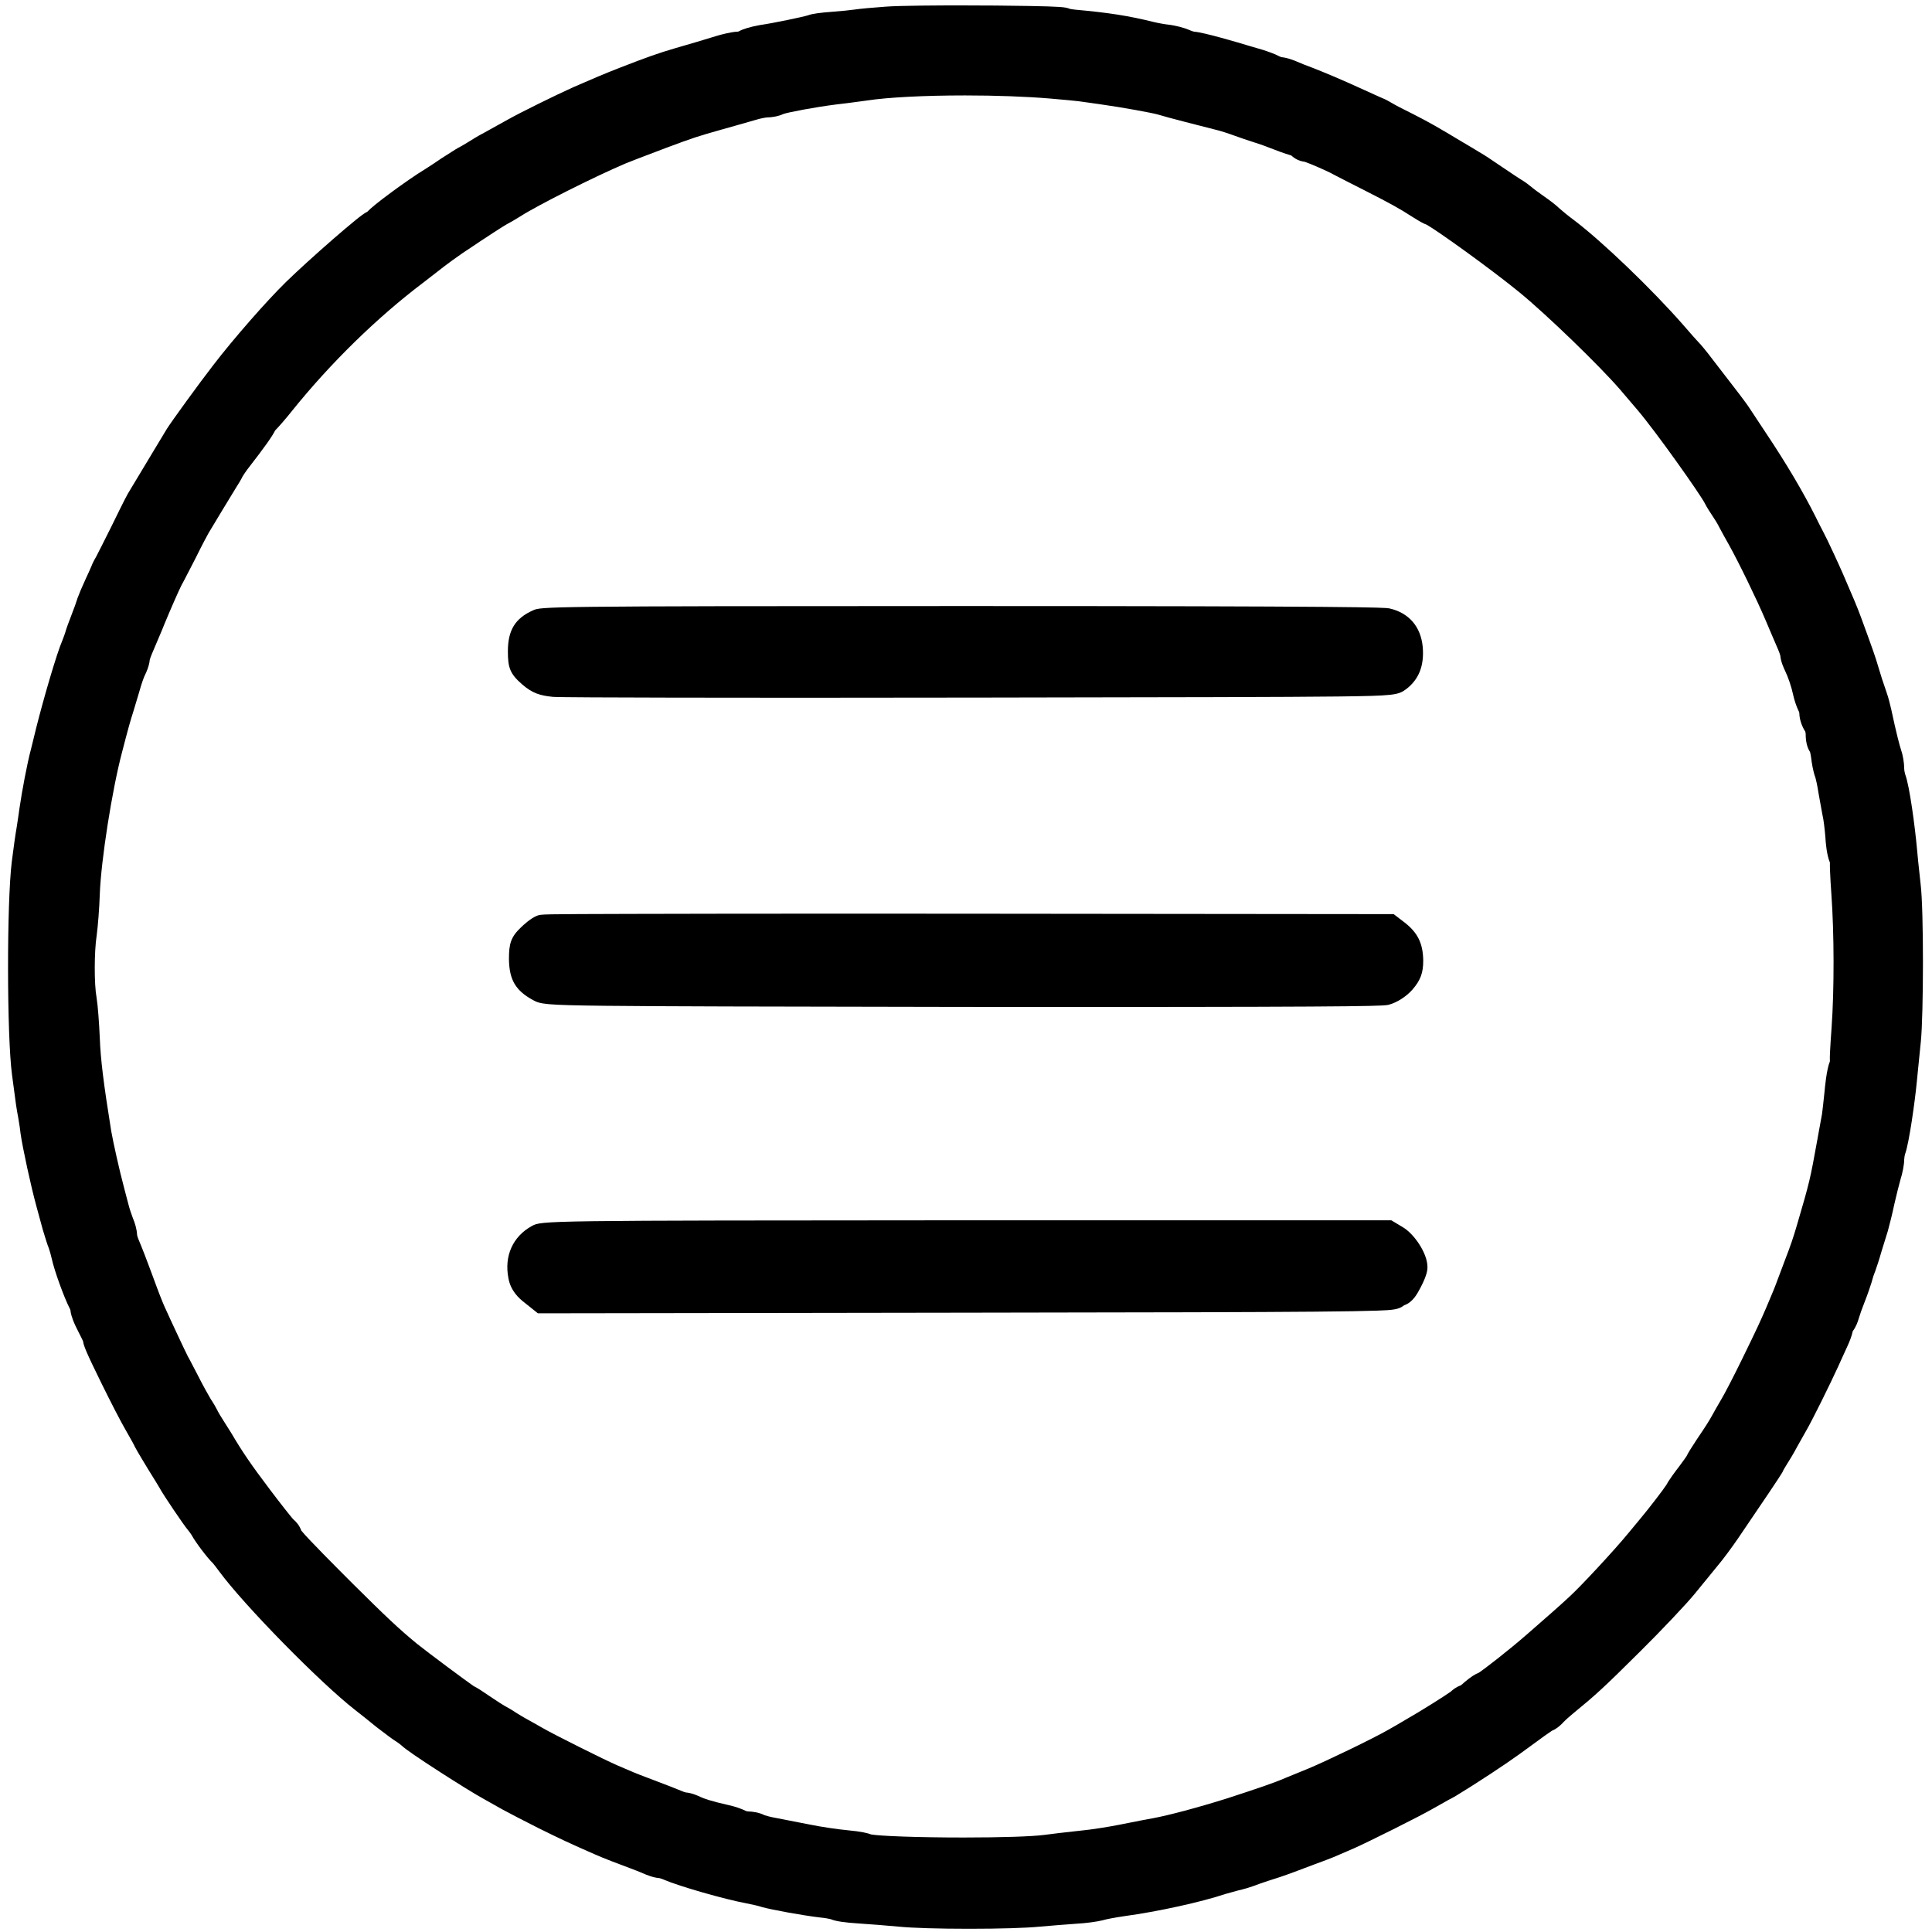
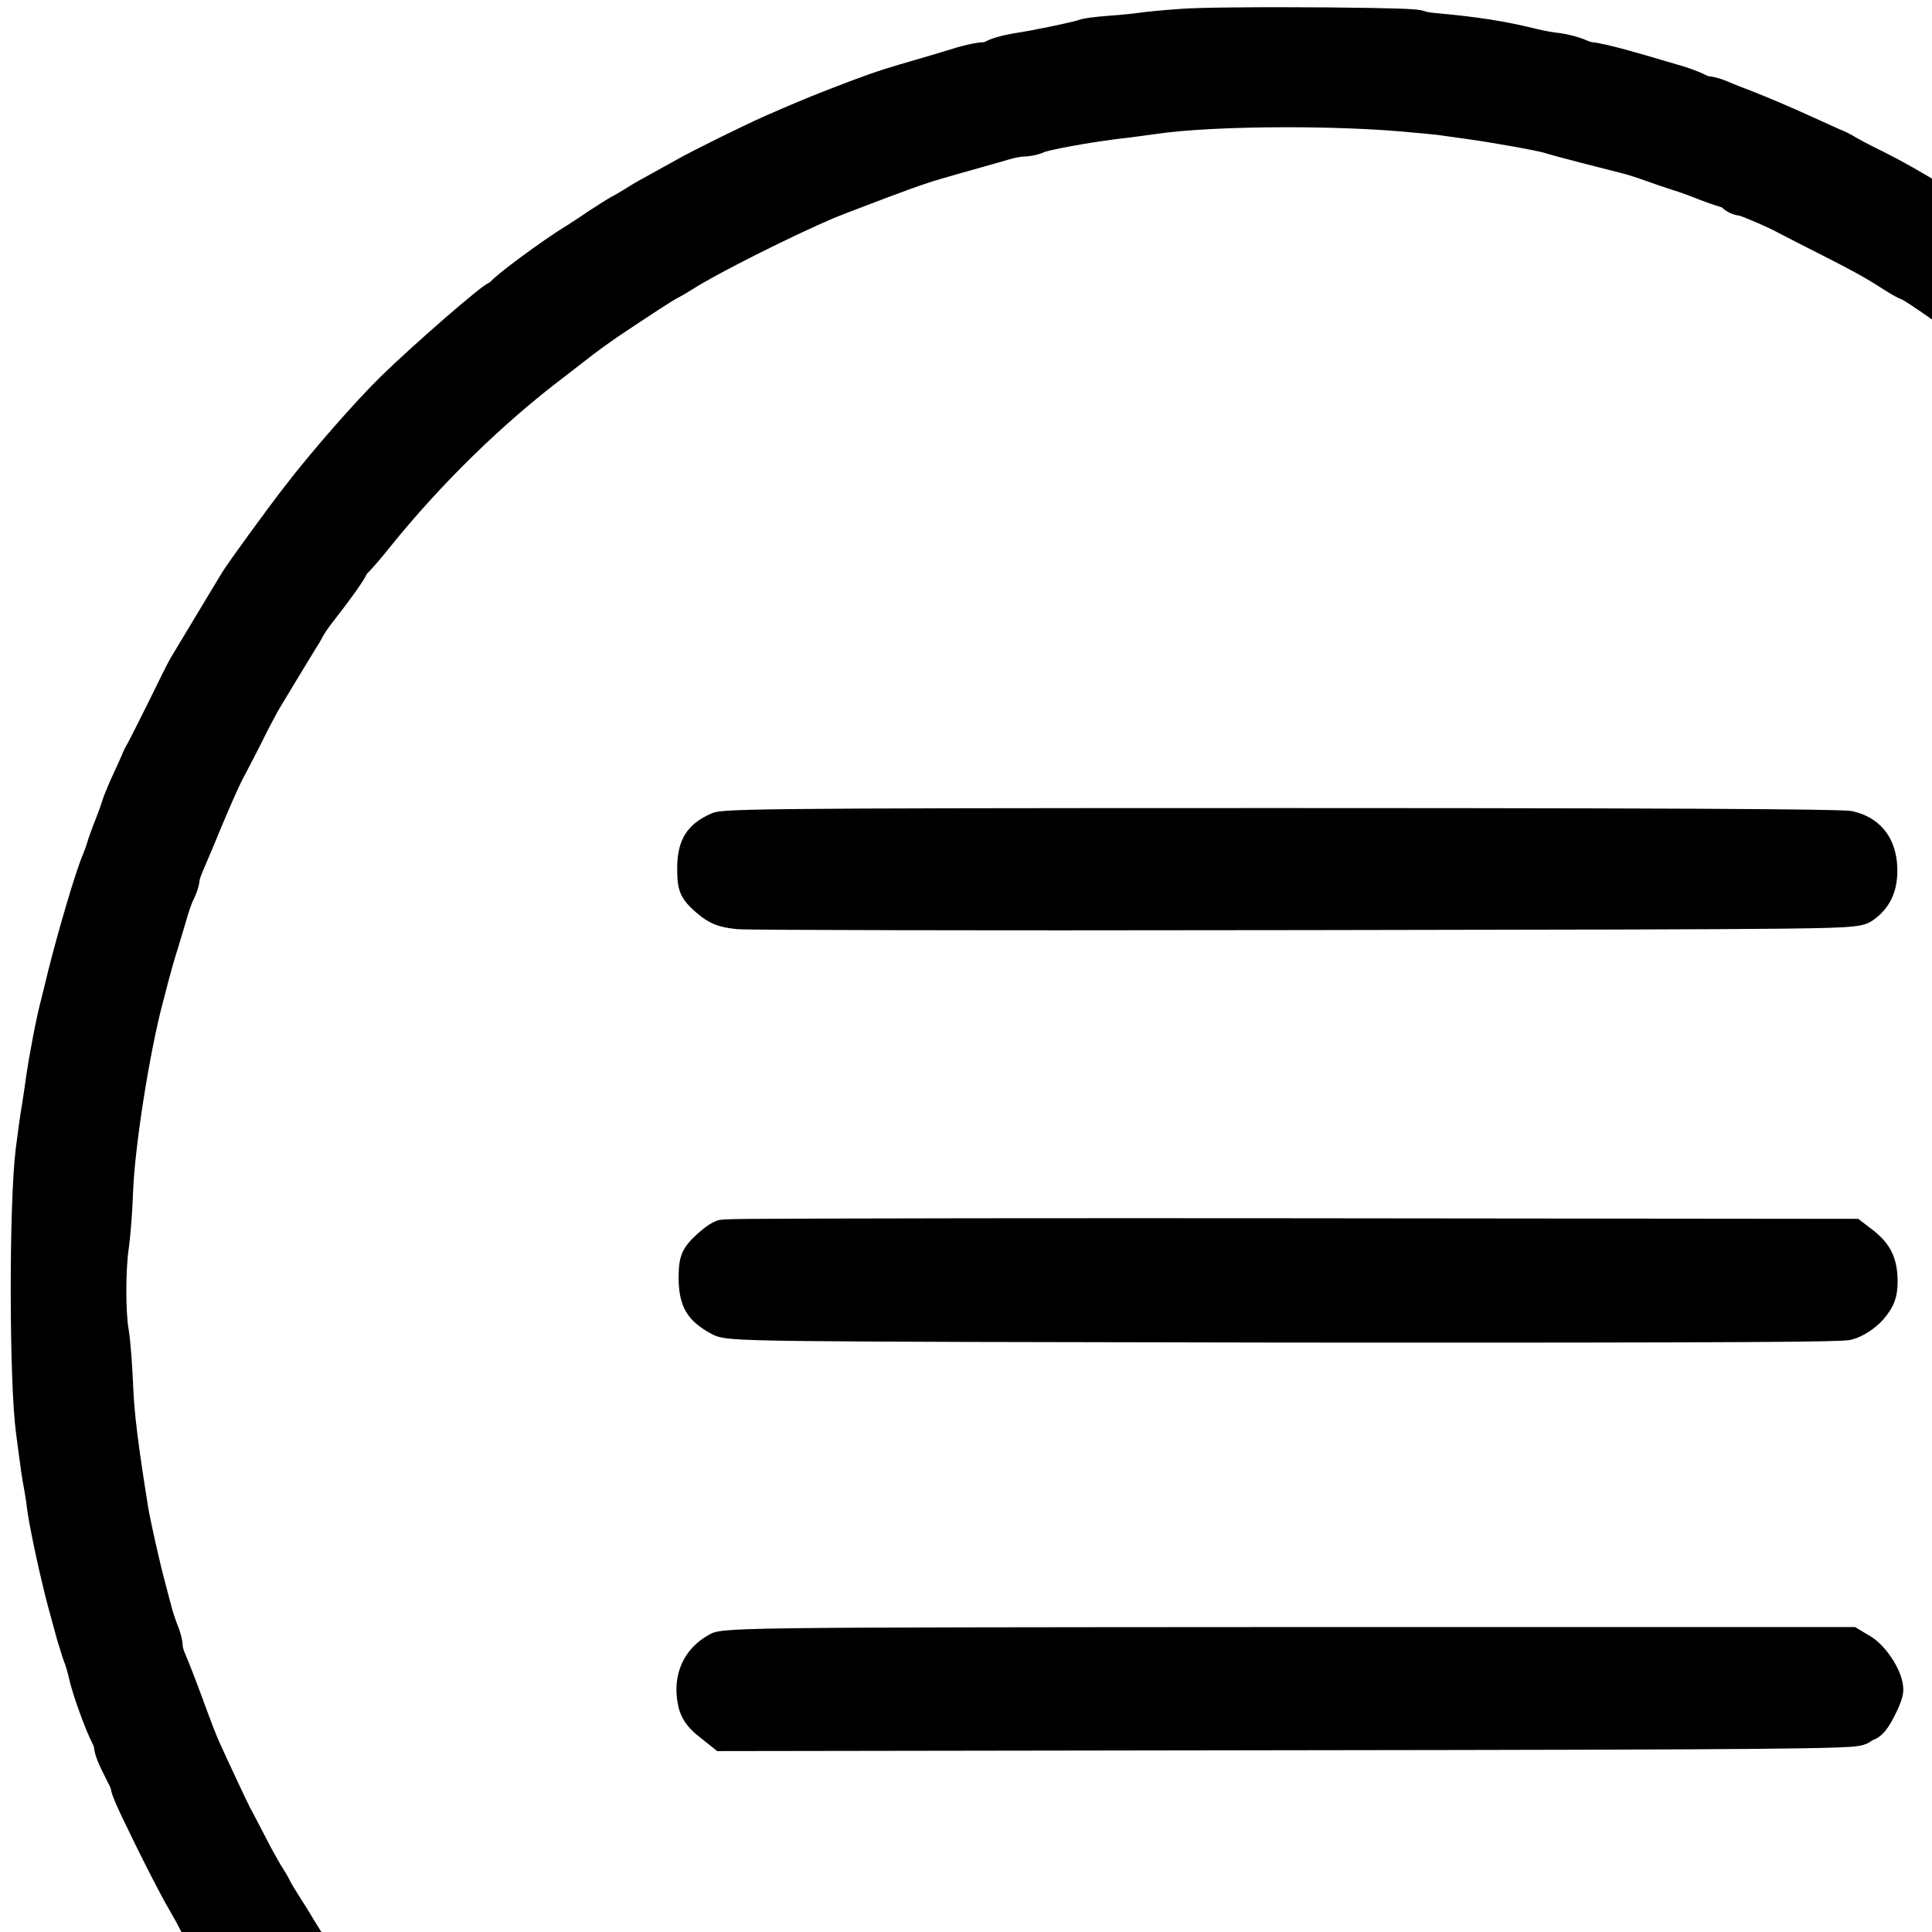
- <svg xmlns="http://www.w3.org/2000/svg" xml:space="preserve" width="1200" height="1200">
+ <svg xmlns="http://www.w3.org/2000/svg" xml:space="preserve" width="1200" height="1200" viewBox="0 0 900 900">
  <path d="M601.93 1198c-19.105 0-35.434-.497-43.708-1.332-7.289-.664-18.333-1.568-24.501-1.944-8.97-.551-14.879-1.435-17.564-2.627l-.045-.02c-.938-.265-3.554-.793-6.529-1.063l-.295-.031c-10.432-1.234-30.047-4.773-36.187-6.527l-.228-.066-.226-.074c-1.532-.511-5.463-1.43-9.144-2.139-13.423-2.49-41.622-10.569-51.069-14.64l-.114-.051a18.668 18.668 0 0 0-2.662-.938c-3.859-.267-8.347-2.141-9.707-2.744-1.98-.882-6.059-2.5-8.909-3.536-7.122-2.644-16.592-6.248-21.744-8.567-15.699-6.877-21.496-9.619-34.636-16.122-8.347-4.172-18.493-9.453-22.757-11.78l-.216-.121a665.694 665.694 0 0 0-10.273-5.78c-5.698-3.05-18.522-11.085-27.793-17.055-13.799-8.881-21.938-14.485-24.192-16.655l-.146-.143c-.31-.29-1.691-1.379-3.028-2.255-2.142-1.277-5.409-3.737-11.563-8.444l-.919-.703-.138-.111c-4.525-3.702-10.239-8.262-12.735-10.166-21.904-17.006-69.424-65.443-84.822-86.441-1.866-2.565-3.369-4.45-3.912-5.06l-.04-.037c-3.078-2.896-10.628-12.751-13.094-17.349-.599-.985-1.546-2.256-1.978-2.75l.001-.002c-2.975-3.439-14.927-21.275-17.314-25.451l-.15-.263-.135-.271c-.639-1.197-4.625-7.602-7.534-12.279l-.056-.09c-.068-.112-6.878-11.303-8.07-13.687l-.255-.511-.104-.278c-.358-.734-1.7-3.249-4.697-8.456-3.545-5.974-10.333-19.313-15.518-29.833-9.77-19.822-11.333-23.946-11.583-26.35-.123-.341-.32-.832-.562-1.326-.789-1.49-1.798-3.539-2.774-5.523-.435-.883-.856-1.739-1.225-2.476l-.1-.206c-2.564-5.413-3.126-8.445-3.249-10.056a6.706 6.706 0 0 0-.446-1.05l-.125-.22-.115-.224c-3.151-6.16-9.256-22.705-10.949-30.556-.384-1.822-1.216-4.707-1.764-6.294-.793-1.94-1.825-5.112-3.682-11.3l-.091-.323c-.521-1.951-1.236-4.554-1.952-7.155-.732-2.662-1.464-5.323-1.996-7.319-3.409-12.456-8.583-36.239-9.868-45.375l-.037-.262-.024-.265c-.173-1.898-.684-5.013-1.056-7.288a283.97 283.97 0 0 1-.275-1.694c-1.196-6.255-1.408-7.871-3.763-25.842l-.124-.942c-3.215-23.852-3.307-106.766-.14-132.373.975-7.802 2.344-17.686 2.967-20.914a343.3 343.3 0 0 1 .364-2.384c.387-2.513.973-6.31 1.417-9.687l.021-.156c1.582-10.81 4.805-28.021 7.091-36.478.611-2.349 1.654-6.665 2.574-10.476l.659-2.726c4.735-18.813 12.798-46.443 16.214-54.317.878-2.142 1.69-4.462 1.893-5.203.559-2.047 2.33-7.001 3.948-11.047 1.498-3.745 3.073-8.264 3.458-9.609l.097-.339.118-.332c.771-2.156 2.847-7.152 4.86-11.467 2.043-4.378 3.5-7.653 3.766-8.334.622-1.658 1.806-4.048 2.836-5.721.901-1.615 5.693-11.2 9.554-18.921 1.436-2.951 8.662-17.775 10.308-20.541 7.235-12.022 12.34-20.516 15.942-26.511 5.387-8.964 7.403-12.318 8.238-13.653 2.69-4.334 20.159-28.436 28.926-39.728 12.333-16.087 32.994-39.7 45.074-51.509 7.072-6.885 18.345-17.141 29.435-26.784 5.22-4.538 9.808-8.421 13.267-11.229 3.341-2.712 5.689-4.569 7.878-5.674 1.76-1.857 5.572-5.172 15.125-12.205 6.295-4.634 15.074-10.811 20.985-14.364.334-.219.808-.525 1.389-.9 1.957-1.262 5.233-3.375 8.321-5.527l.31-.208c9.005-5.828 10.2-6.425 10.915-6.781.599-.3 2.982-1.646 4.953-2.874 2.251-1.453 6.818-4.238 10.528-6.178 1.966-1.1 4.973-2.763 8.071-4.478 2.146-1.187 4.335-2.399 6.25-3.462 7.944-4.513 30.525-15.607 41.017-20.314l.099-.043c11.364-4.964 19.706-8.521 28.712-12.017 16.868-6.567 24.274-9.179 34.447-12.145l2.717-.789c7.067-2.049 13.171-3.817 23.714-7.062l.21-.062c1.364-.39 8.233-2.297 12.295-2.389.184-.037.456-.115.612-.178 2.558-1.454 6.878-2.752 12.84-3.856l.209-.038.21-.031c8.481-1.229 26.5-5.027 29.769-6.05l.219-.083c2.246-.842 7.248-1.553 14.864-2.11 5.564-.407 11.621-1.035 13.577-1.344 2.978-.471 11.632-1.283 19.312-1.813 8.933-.715 35.296-.792 46.239-.792 15.161 0 30.784.128 42.863.352 19.211.355 23.033.67 25.37 1.76.77.166 2.13.41 3.522.537 20.896 1.887 33.163 3.816 48.612 7.644 2.989.717 7.401 1.504 9.557 1.7l.243.022.24.033c3.412.465 8.754 1.708 12.42 3.337l.211.097c.898.422 2.017.742 2.484.829 6.085.4 28.141 6.988 32.62 8.341l2.232.662c2.234.666 5.1 1.521 7.427 2.171l.191.055.19.06c2.72.871 7.579 2.528 10.527 4.13.342.159.734.312 1.016.408 4.145.364 8.976 2.464 9.56 2.724 2.024.9 6.336 2.635 9.534 3.786l.303.114c7.508 2.958 16.587 6.672 32.062 13.756 2.17.965 4.338 1.956 6.16 2.789 1.468.671 3.291 1.503 3.793 1.71 1.555.589 4.062 1.752 5.969 2.888 3.855 2.239 6.232 3.547 14.024 7.379l.117.058c10.111 5.125 16.073 8.561 29.997 16.941 4.195 2.461 10.769 6.364 13.132 7.869 1.59.886 4.52 2.786 12.569 8.284 6.135 4.141 10.389 6.953 11.454 7.612 2.496 1.41 5.553 3.775 7.009 4.988l.196.165.19.175c.719.657 3.438 2.605 5.063 3.769.737.528 1.466 1.05 2.148 1.545 2.442 1.674 7.012 5.009 9.645 7.582 1.388 1.259 5.28 4.46 8.59 6.912 17.566 13.21 48.881 43.265 68.442 65.677 4.232 4.939 8.048 9.199 8.843 9.993 1.887 1.887 5.616 6.48 8.17 9.878 1.349 1.719 3.341 4.323 5.563 7.225 2.595 3.392 5.536 7.235 8.063 10.464.35.449 8.149 10.425 10.456 14.118.271.408.774 1.171 1.45 2.2a2426.5 2426.5 0 0 0 8.448 12.779c12.504 18.686 23.208 36.752 30.946 52.229l.058.117c1.48 3.051 3.116 6.212 4.095 8.101.308.595.557 1.075.725 1.405 2.152 3.912 9.456 19.726 12.086 25.785 6.773 15.669 8.839 20.498 11.426 27.575 7.242 19.718 8.816 24.324 10.334 29.554.284.912.657 2.135 1.052 3.432.497 1.63 1.032 3.382 1.461 4.75.571 1.566 1.177 3.406 1.763 5.186.388 1.177.756 2.298 1.063 3.174 1.157 3.134 2.396 8.375 2.879 10.502l.033.15c3.071 14.482 5.298 22.822 6.043 24.895 1.121 3.143 1.958 8.105 1.958 11.575 0 1.07.361 2.946.598 3.619 2.804 7.241 6.135 33.295 7.253 45.393l.011.115c.392 4.811 1.18 12.051 1.813 17.87.189 1.75.368 3.38.518 4.796 2.004 16.184 1.822 81.152.149 97.751-.552 5.058-1.217 11.888-1.804 17.913-.256 2.628-.494 5.069-.695 7.08-1.278 13.134-4.77 37.573-7.112 44.417l-.106.298c-.295.787-.624 2.795-.624 3.559 0 3.579-1.188 8.949-2.312 12.501-.87 3.017-2.615 10.007-3.856 15.456-1.214 5.916-3.054 13.052-3.954 16.354l-.059.218-.069.216a1214.69 1214.69 0 0 0-3.992 12.882c-1.214 4.417-2.932 9.5-3.764 11.829l-.113.315-.132.31c-.521 1.217-1.38 3.753-1.777 5.445l-.09.382-.117.372c-.807 2.58-2.598 7.899-4.229 11.978-1.603 4.008-3.237 8.658-3.7 10.327-.7 2.519-1.869 5.588-3.783 8.103-.625 3.009-1.95 6.327-3.112 8.882l-.088.188c-.943 1.979-2.485 5.396-3.975 8.703-.69 1.531-1.372 3.042-1.99 4.401-4.533 9.948-16.03 33.319-19.857 39.813-1.09 1.883-2.898 5.12-4.496 7.979l-1.243 2.227c-1.941 3.708-4.726 8.278-6.181 10.532-1.425 2.282-2.146 3.565-2.381 4.029l-.229.613-.469.799c-1.272 2.183-10.999 16.757-27.123 40.392-3.638 5.325-9.414 13.216-13.02 17.438a3379.592 3379.592 0 0 0-7.118 8.715 6886.053 6886.053 0 0 1-6.881 8.424c-5.253 6.421-20.669 22.716-33.664 35.585-23.328 23.193-27.686 27.093-41.682 38.579-3.041 2.513-5.472 4.752-6.111 5.451l-.307.384-.429.429c-1.788 1.787-3.881 3.599-6.46 4.607-1.567 1.021-5.463 3.737-11.597 8.281-11.441 8.517-21.709 15.52-37.867 25.828l-3.88 2.431c-5.5 3.449-7.875 4.94-10.813 6.366a637.225 637.225 0 0 0-10.078 5.673c-8.452 4.871-39.824 20.514-49.055 24.602l-.185.08c-1.101.462-2.463 1.058-3.826 1.651a326.784 326.784 0 0 1-4.489 1.934c-3.883 1.849-13.58 5.386-15.796 6.189-7.067 2.705-14.952 5.611-15.83 5.935-2.43.896-7.987 2.807-12.317 4.111-3.15 1.05-8.138 2.717-9.534 3.314l-.306.131-.314.112c-2.167.773-6.011 1.921-9.024 2.575-2.458.65-5.85 1.591-7.821 2.167-15.144 5.066-42.126 10.99-62.935 13.814-6.379.937-11.485 1.975-12.724 2.366l-.255.08-.257.069c-3.504.92-10.908 1.892-16.572 2.178-6.817.499-16.321 1.238-22.712 1.817-8.277.824-24.707 1.323-43.856 1.323zm-60.822-58.582c5.042.927 27.868 1.891 57.541 1.891 23.243 0 42.403-.619 50.003-1.616 5.156-.723 12.339-1.518 18.11-2.158 1.638-.183 4.692-.521 4.692-.521 5.569-.507 16.495-2.178 23.859-3.649l5.904-1.169c6.451-1.279 12.034-2.388 14.78-2.834 9.991-1.84 27.993-6.652 45.93-12.279 19.495-6.335 29.392-9.685 36.455-12.766l14.706-6.021c10.521-4.381 39.698-18.428 49.104-23.84 2.126-1.202 7.581-4.285 10.359-6.005l.175-.109.181-.103c9.464-5.371 25.423-15.444 28.19-17.546 1.189-1.123 3.382-2.897 6.182-3.859a22.642 22.642 0 0 0 1.959-1.652l.226-.216.239-.202c3.867-3.253 6.538-4.941 8.746-5.771 3.864-2.538 18.531-13.885 29.8-23.714 13.204-11.521 20.478-17.868 26.439-23.438l.104-.096c7.122-6.487 27.89-28.872 36.429-39.268a621.848 621.848 0 0 1 7.731-9.331c5.298-6.308 14.547-18.4 16.106-20.917 1.639-3.135 5.625-8.446 8.008-11.529 2.852-3.848 4.04-5.571 4.486-6.243.969-2.078 2.813-4.994 6.282-10.271l.079-.121c5.986-8.848 7.756-11.707 9.74-15.325.8-1.467 3.233-5.798 5.441-9.525l.06-.1c1.789-2.946 7.365-13.609 12.814-24.786 9.403-19.214 11.182-23.178 14.938-31.816 4.315-10.069 5.517-13.09 7.394-18.22l.085-.226c.832-2.125 2.019-5.312 3.066-8.125l1.129-3.021c3.751-9.7 5.221-14.143 7.479-21.793 8.094-27.626 8.184-28.118 12.841-53.87l.825-4.595c.972-5.42 1.613-8.98 1.965-10.716.263-1.969.979-8.166 1.604-14.281.119-1.435 1.149-13.212 3.251-18.357.019-.045.037-.093.053-.136-.124-1.958-.016-4.125.103-6.519.172-3.48.482-8.281.921-14.271 1.691-23.681 1.637-58.67-.133-83.178a391.438 391.438 0 0 1-.811-14.034c-.077-2.083-.144-3.877-.094-5.467-2.057-4.775-2.644-12.766-2.788-15.46-.41-5.291-1.152-11.167-1.694-13.427l-.049-.203-.041-.206c-.453-2.265-1.063-5.719-1.654-9.06-.307-1.737-.61-3.451-.882-4.945l-.053-.316c-.631-4.167-1.489-7.959-1.825-9.054-1.429-3.665-2.347-9.457-2.689-12.55a33.599 33.599 0 0 0-.649-3.4c-1.81-2.759-2.723-6.516-2.723-11.233 0-.374-.131-1.06-.258-1.5-2.188-3.257-3.646-7.77-3.689-11.491a4.84 4.84 0 0 0-.201-.792l-.078-.132-.156-.315c-1.264-2.529-2.73-6.879-3.412-10.12-.991-4.729-3.06-10.861-5.041-14.945-.674-1.358-2.601-5.522-2.913-9.314-.168-.645-.622-2.059-1.271-3.574-1.62-3.78-2.854-6.65-3.842-8.945-1.937-4.503-2.909-6.763-3.977-9.343-5.46-12.917-16.897-36.433-23.088-47.465-2.049-3.561-4.032-7.252-5.219-9.461l-.861-1.593-.161-.357c-.304-.645-1.794-3.224-3.422-5.604-1.648-2.41-3.907-6.008-4.83-7.855l-.071-.144c-2.581-5.351-30.627-44.974-42.034-58.328-.938-1.104-2.283-2.678-3.802-4.458a2956.19 2956.19 0 0 1-6.881-8.073c-12.763-14.803-45.469-46.425-62.438-60.355-18.141-14.819-51.33-38.584-57.796-42.14-1.998-.66-4.36-2.047-8.583-4.686l-.138-.087c-8.224-5.314-13.994-8.505-30.871-17.074-6.473-3.236-12.522-6.369-15.772-8.052-1.007-.521-1.686-.874-1.938-1l-.24-.121-.234-.132c-3.92-2.212-14.69-6.823-17.948-7.913-3.137-.372-6.074-1.758-8.279-3.88a7.622 7.622 0 0 0-.69-.231c-3.039-.845-8.748-2.929-12.578-4.461-3.694-1.478-8.386-3.074-10.218-3.612l-.176-.054a310.131 310.131 0 0 1-11.685-3.985c-3.949-1.449-9.064-3.076-11.169-3.555l-.254-.061c-7.254-1.832-31.05-7.87-36.113-9.507-3.393-.99-21.57-4.372-36.434-6.456-2.513-.33-5.363-.742-7.829-1.1-2.131-.308-4.145-.6-5.094-.712-1.948-.243-10.099-1.022-17.809-1.675-14.771-1.236-33.473-1.917-52.651-1.917-25.207 0-47.962 1.176-60.87 3.146l-.221.031c-1.271.167-2.757.369-4.35.585-4.82.655-10.276 1.395-14.257 1.807-13.336 1.673-29.636 4.798-32.983 5.904-3.163 1.5-7.391 2.181-10.283 2.194-.886.052-3.909.566-6.497 1.362-2.165.667-6.425 1.862-11.358 3.246-3.275.918-6.831 1.917-10.171 2.871-15.468 4.383-17.06 4.872-34.728 11.449-17.775 6.746-21.183 8.056-25.275 9.717-19.527 8.319-54.936 26.14-65.392 32.913-3.219 2.048-6.864 4.099-8.286 4.81-1.448.778-10.241 6.356-27.317 17.829-4.197 2.889-9.21 6.534-11.274 8.14-.992.771-2.58 2.001-4.439 3.442-2.586 2.003-5.702 4.416-8.459 6.561l-.126.097c-28.73 21.676-57.727 49.993-81.647 79.733-4.009 5.078-8.625 10.293-10.26 11.928l-.299.299c-1.722 3.541-6.11 9.857-17.292 24.261a60.633 60.633 0 0 0-2.952 4.367c-.948 1.963-2.527 4.589-3.748 6.441-.539.894-1.515 2.491-2.73 4.48-1.807 2.958-4.155 6.801-6.369 10.467-1.908 3.158-3.784 6.285-5.262 8.748a625.524 625.524 0 0 1-2.982 4.945c-.506.852-4.093 7.505-8.02 15.489l-3.311 6.43c-3.565 6.928-4.836 9.378-5.531 10.57-1.303 2.477-6.456 14.114-10.675 24.313-.694 1.831-1.829 4.497-2.833 6.859l-.814 1.919a2080.324 2080.324 0 0 1-4.106 9.67c-.649 1.515-1.103 2.929-1.27 3.574-.318 3.851-2.302 8.087-2.947 9.376l-.129.251c-.459.896-2.011 5.021-3.186 9.331l-.084.292c-.527 1.738-1.117 3.732-1.695 5.68-.883 2.981-1.716 5.796-2.298 7.624-1.537 4.738-2.959 9.677-6.94 25.086-6.178 23.45-12.979 66.93-13.744 87.832-.273 9.023-1.217 20.369-1.933 25.667l-.027.187c-1.536 10.044-1.563 30.135-.053 38.387l.029.169c.799 4.789 1.601 16.136 1.98 24.872.495 13.343 2.286 27.943 7.101 57.904 1.186 6.818 5.169 24.717 7.803 34.499.223.848.481 1.851.768 2.964.606 2.36 1.361 5.296 1.967 7.46l.055.196.048.198c.633 2.638 1.996 6.632 2.775 8.665 1.204 2.783 2.546 7.046 2.651 10.548.102.555.448 1.817.913 2.863l.073.167c2.151 5.071 5.199 12.932 8.359 21.565 4.506 12.324 6.136 16.291 7.511 19.504 4.248 9.419 13.271 28.633 14.623 31.222.656 1.108 1.712 3.128 4.266 8.045.792 1.523 1.644 3.163 2.507 4.814l.088.172c2.536 5.071 5.821 10.883 7.366 13.525 1.718 2.543 3.405 5.516 4.086 6.879l.253.508.086.231c.377.729 1.568 2.771 3.319 5.521.821 1.291 1.693 2.684 2.482 3.942.923 1.474 1.718 2.748 2.13 3.365l.161.243.148.249c7.244 12.24 12.165 19.448 23.935 35.054 7.376 9.791 12.975 16.782 14.568 18.605 2.079 1.722 4.087 4.188 5.1 7.12 3.976 5.007 22.633 23.666 31.851 32.884 21.094 20.966 28.935 28.304 39.853 37.298 6.747 5.438 30.776 23.312 35.416 26.459 2.168 1.032 5.11 2.945 10.185 6.427 4.191 2.873 8.138 5.351 9.076 5.87 1.444.732 4.463 2.454 6.986 4.176 2.064 1.33 4.658 2.854 5.764 3.457 1.523.833 6.332 3.503 10.748 6.045 7.355 4.238 38.644 19.883 46.5 23.25l.116.051c7.403 3.277 12.1 5.209 17.95 7.387l3.979 1.517c10.765 4.098 13.659 5.2 17.489 6.807l.211.09c1.041.464 2.143.809 2.671.942 3.799.279 8.007 2.221 9.403 2.91 1.683.799 6.189 2.495 17.677 5.067 3.234.689 7.537 2.145 10.045 3.398l.355.182c.321.106.883.228 1.179.251 2.8.01 7.037.648 10.416 2.372 1.007.354 3.826 1.121 6.623 1.603l.284.055c4.124.823 13.423 2.654 20.82 4.057l.177.037c7.226 1.495 17.792 3.019 23.128 3.502 9.185.837 13.181 1.914 15.085 2.67z" />
  <path d="M325.955 809.212c-3.779-2.882-8.86-7.596-10.192-15.453-2.639-13.711 2.781-25.747 14.521-32.225 6.194-3.439 6.194-3.439 270.027-3.589h263.855l7.095 4.259c6.962 4.037 15.362 16.149 15.362 24.762 0 1.369 0 4.58-4.251 12.691-2.018 3.847-4.895 9.331-10.217 11.051-3.362 2.73-7.092 3.001-16.9 3.354-7.651.274-19.881.478-38.484.639-35.644.312-96.254.485-216.178.627l-266.497.399-8.141-6.515zm347.54-183.76c-23.03 0-48.213-.012-75.554-.031-126.169-.201-189.249-.337-222.525-.709-37.116-.415-39.819-1.071-44.295-3.512-10.885-5.92-14.813-12.575-15.001-25.43l-.001-.159c0-9.433 1.114-13.646 7.684-19.812.957-.934 5.8-5.535 9.894-7.068 2.472-.928 2.472-.928 58.218-1.092 34.632-.102 82.627-.158 135.144-.158 23.411 0 48.146.011 73.666.034l264.914.267 6.969 5.343c8.003 6.289 11.195 12.833 11.385 23.343l.002.197c0 7.645-1.693 12.191-6.713 18.013l-.154.174c-3.793 4.216-9.403 7.8-14.294 9.134-2.78.777-5.241 1.466-189.339 1.466zM497.452 433.384c-15.125 0-147.951-.015-153.928-.543l-.126-.012c-7.795-.78-12.638-2.139-19.08-7.75-7.692-6.652-8.858-10.566-8.858-20.558 0-13.133 4.536-20.506 15.659-25.451 5.104-2.245 6.016-2.647 266.304-2.647 246.585 0 262.69.9 265.453 1.45l.001-.002c12.166 2.727 19.554 11.207 20.801 23.876l.014.161c.968 11.603-2.408 20.154-10.322 26.143l-.089.066c-4.856 3.598-7.516 4.08-42.11 4.483-32.575.38-95.925.478-222.136.676l-1.066.001c-37.513.072-74.697.107-110.517.107z" />
</svg>
